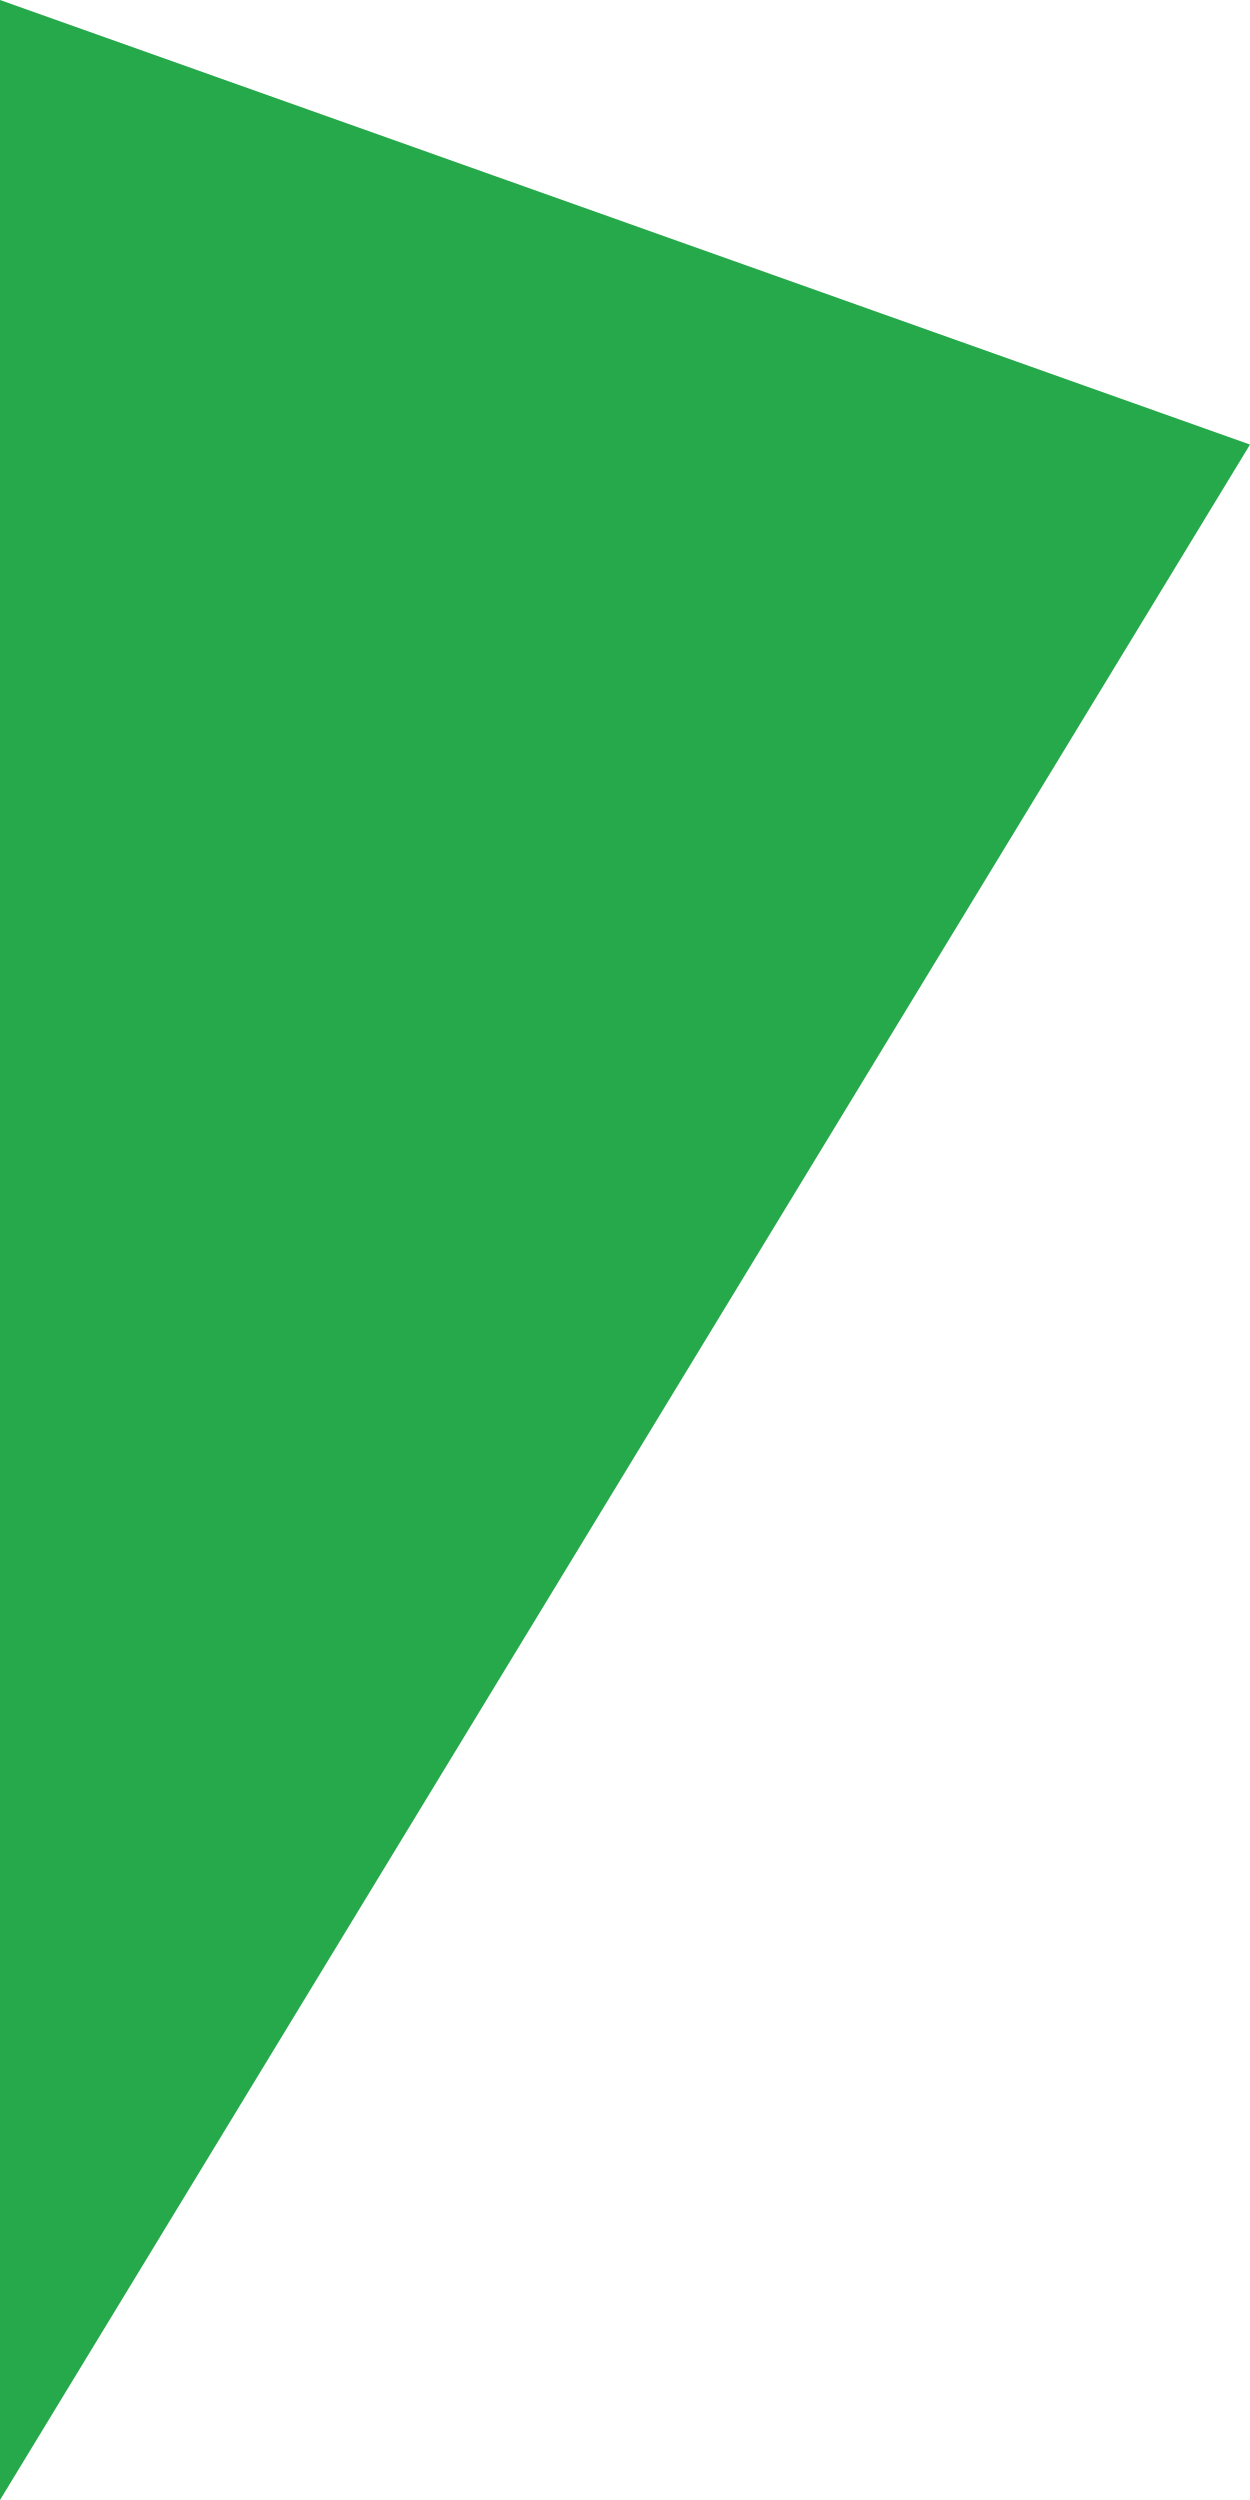
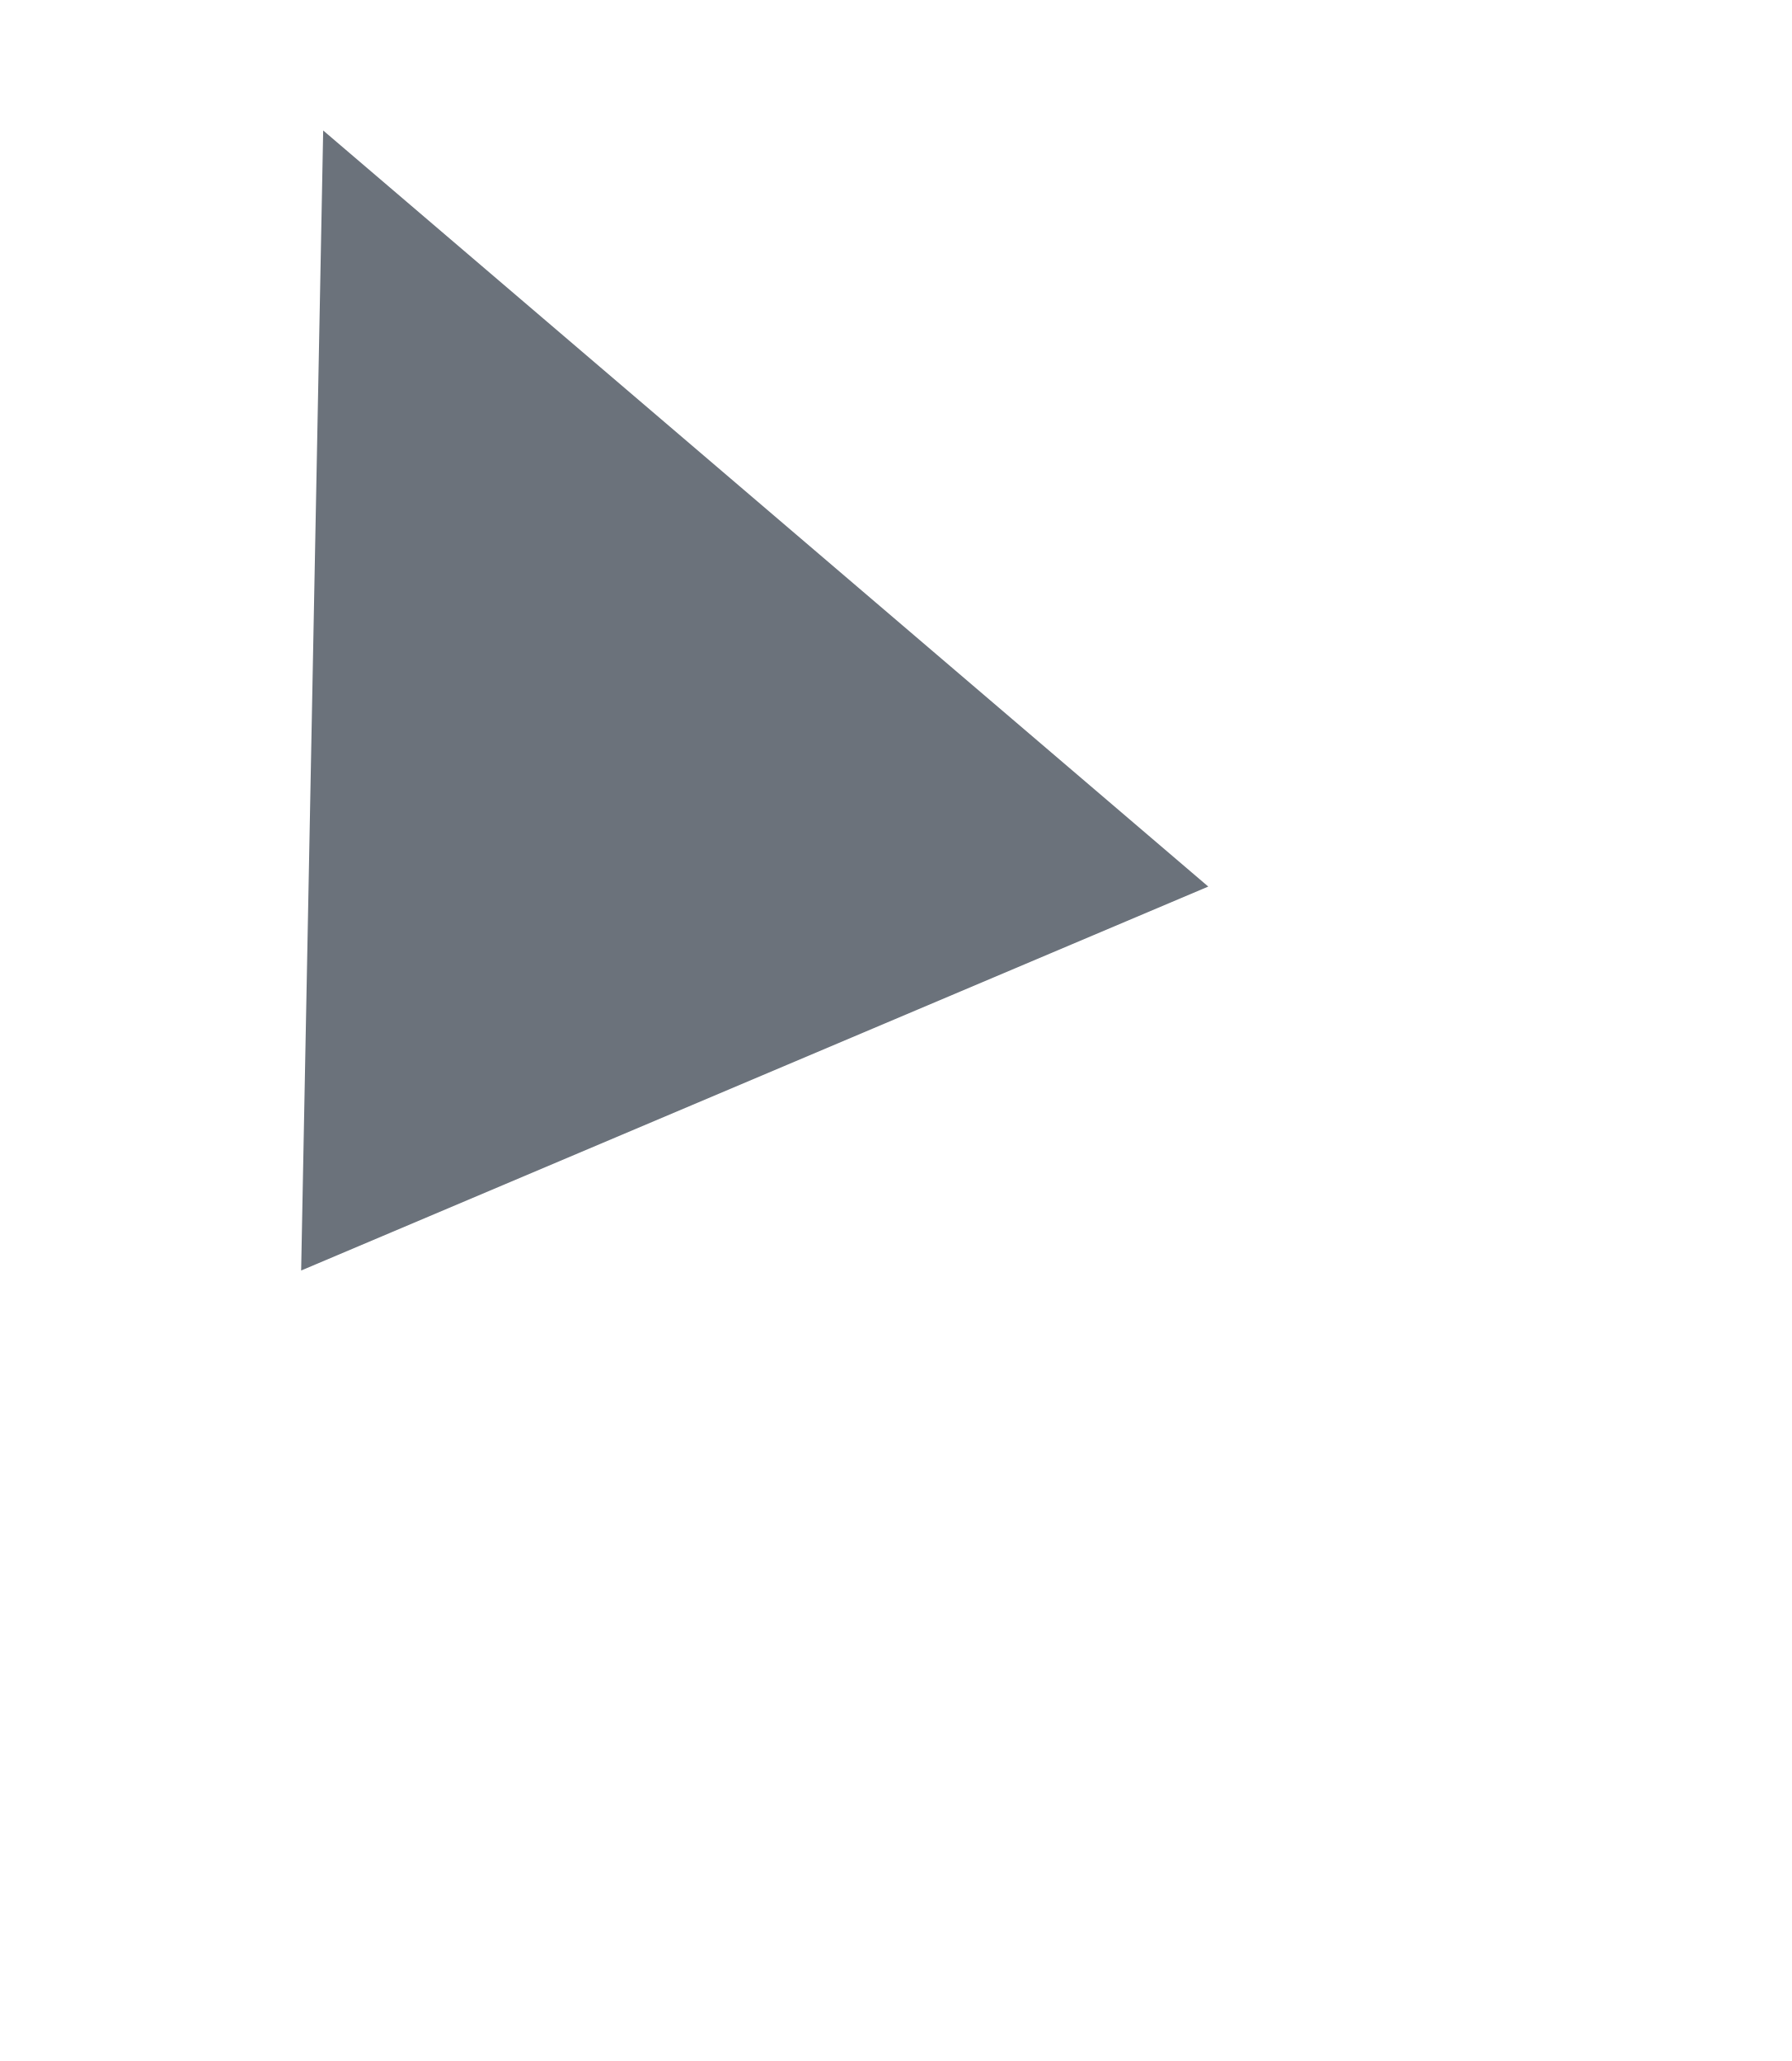
- <svg xmlns="http://www.w3.org/2000/svg" version="1.1" id="Layer_1" x="0px" y="0px" width="66.085px" height="132.17px" viewBox="0 0 66.085 132.17" enable-background="new 0 0 66.085 132.17" xml:space="preserve">
-   <polygon fill="#25A94A" points="0,0 66.085,23.504 0,132.17 " />
+ <svg xmlns="http://www.w3.org/2000/svg" version="1.1" x="0px" y="0px" width="200px" height="230px" viewBox="0 0 200 230" style="enable-background:new 0 0 200 230;" xml:space="preserve">
+   <g id="_x31_-3">
+     <polygon style="fill:#6B727B;" points="33.611,141.785 134.857,98.938 36.071,14.562  " />
+   </g>
+   <g id="Layer_1">
+ </g>
</svg>
